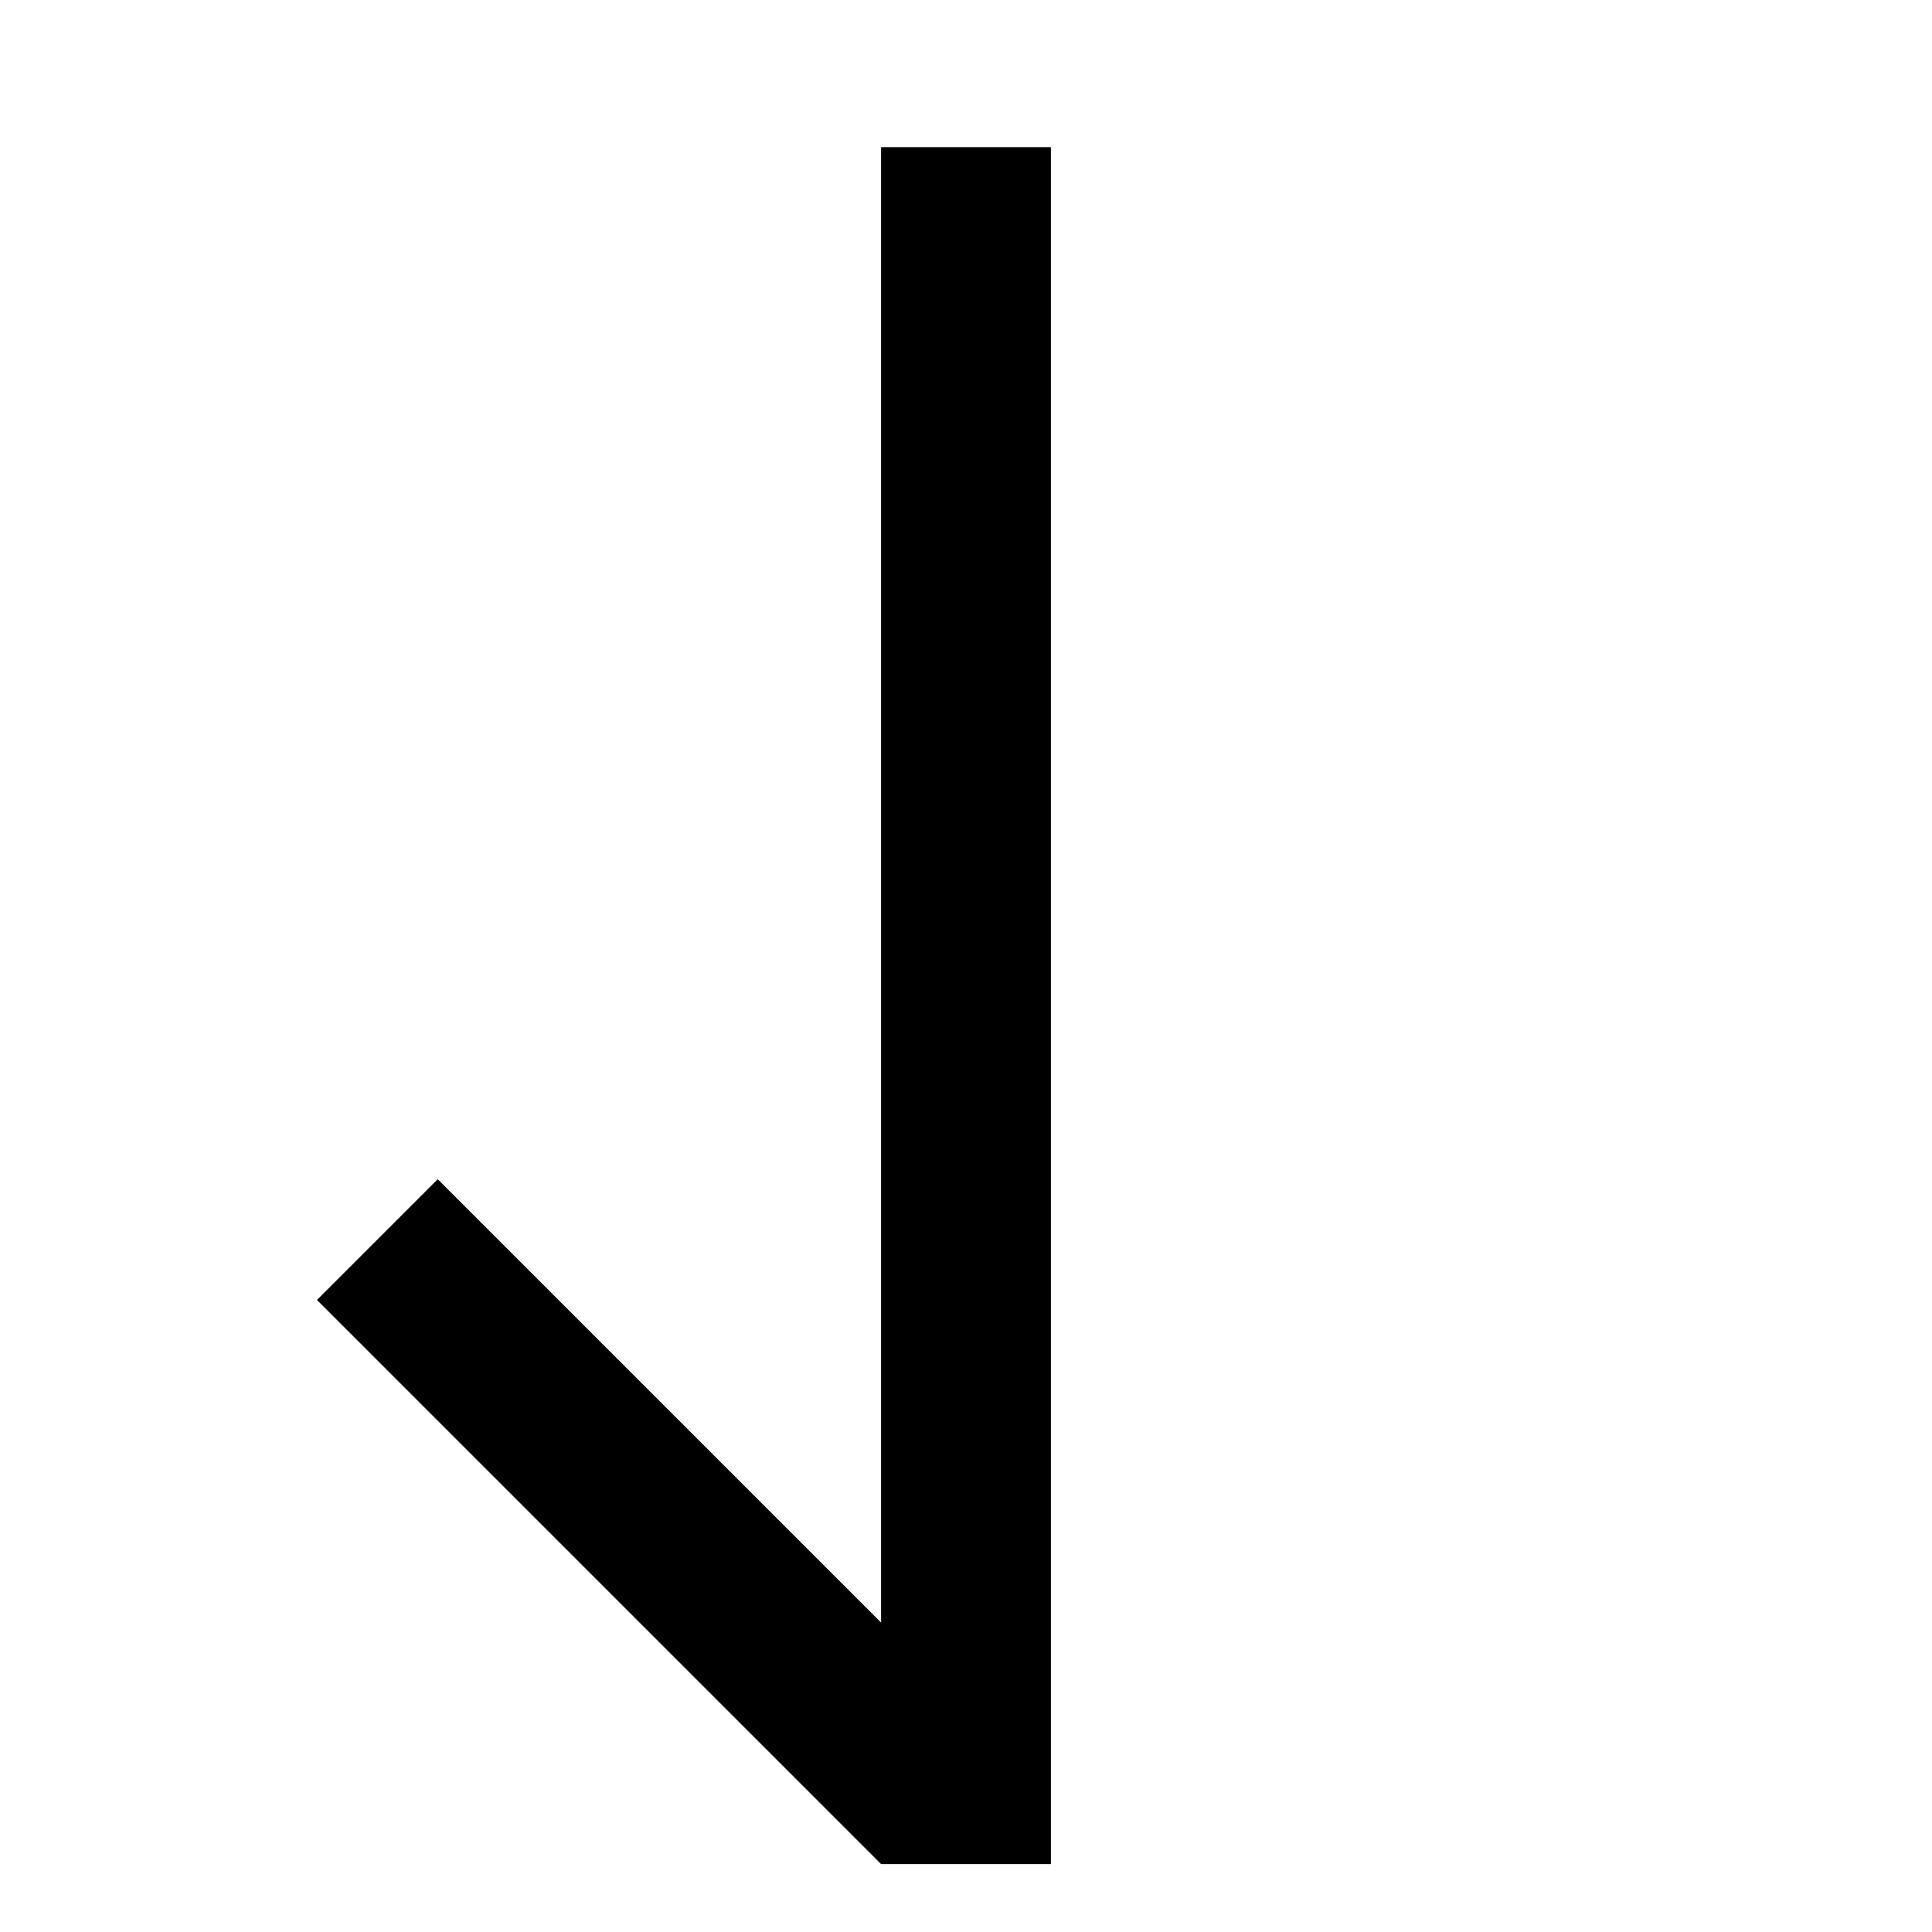
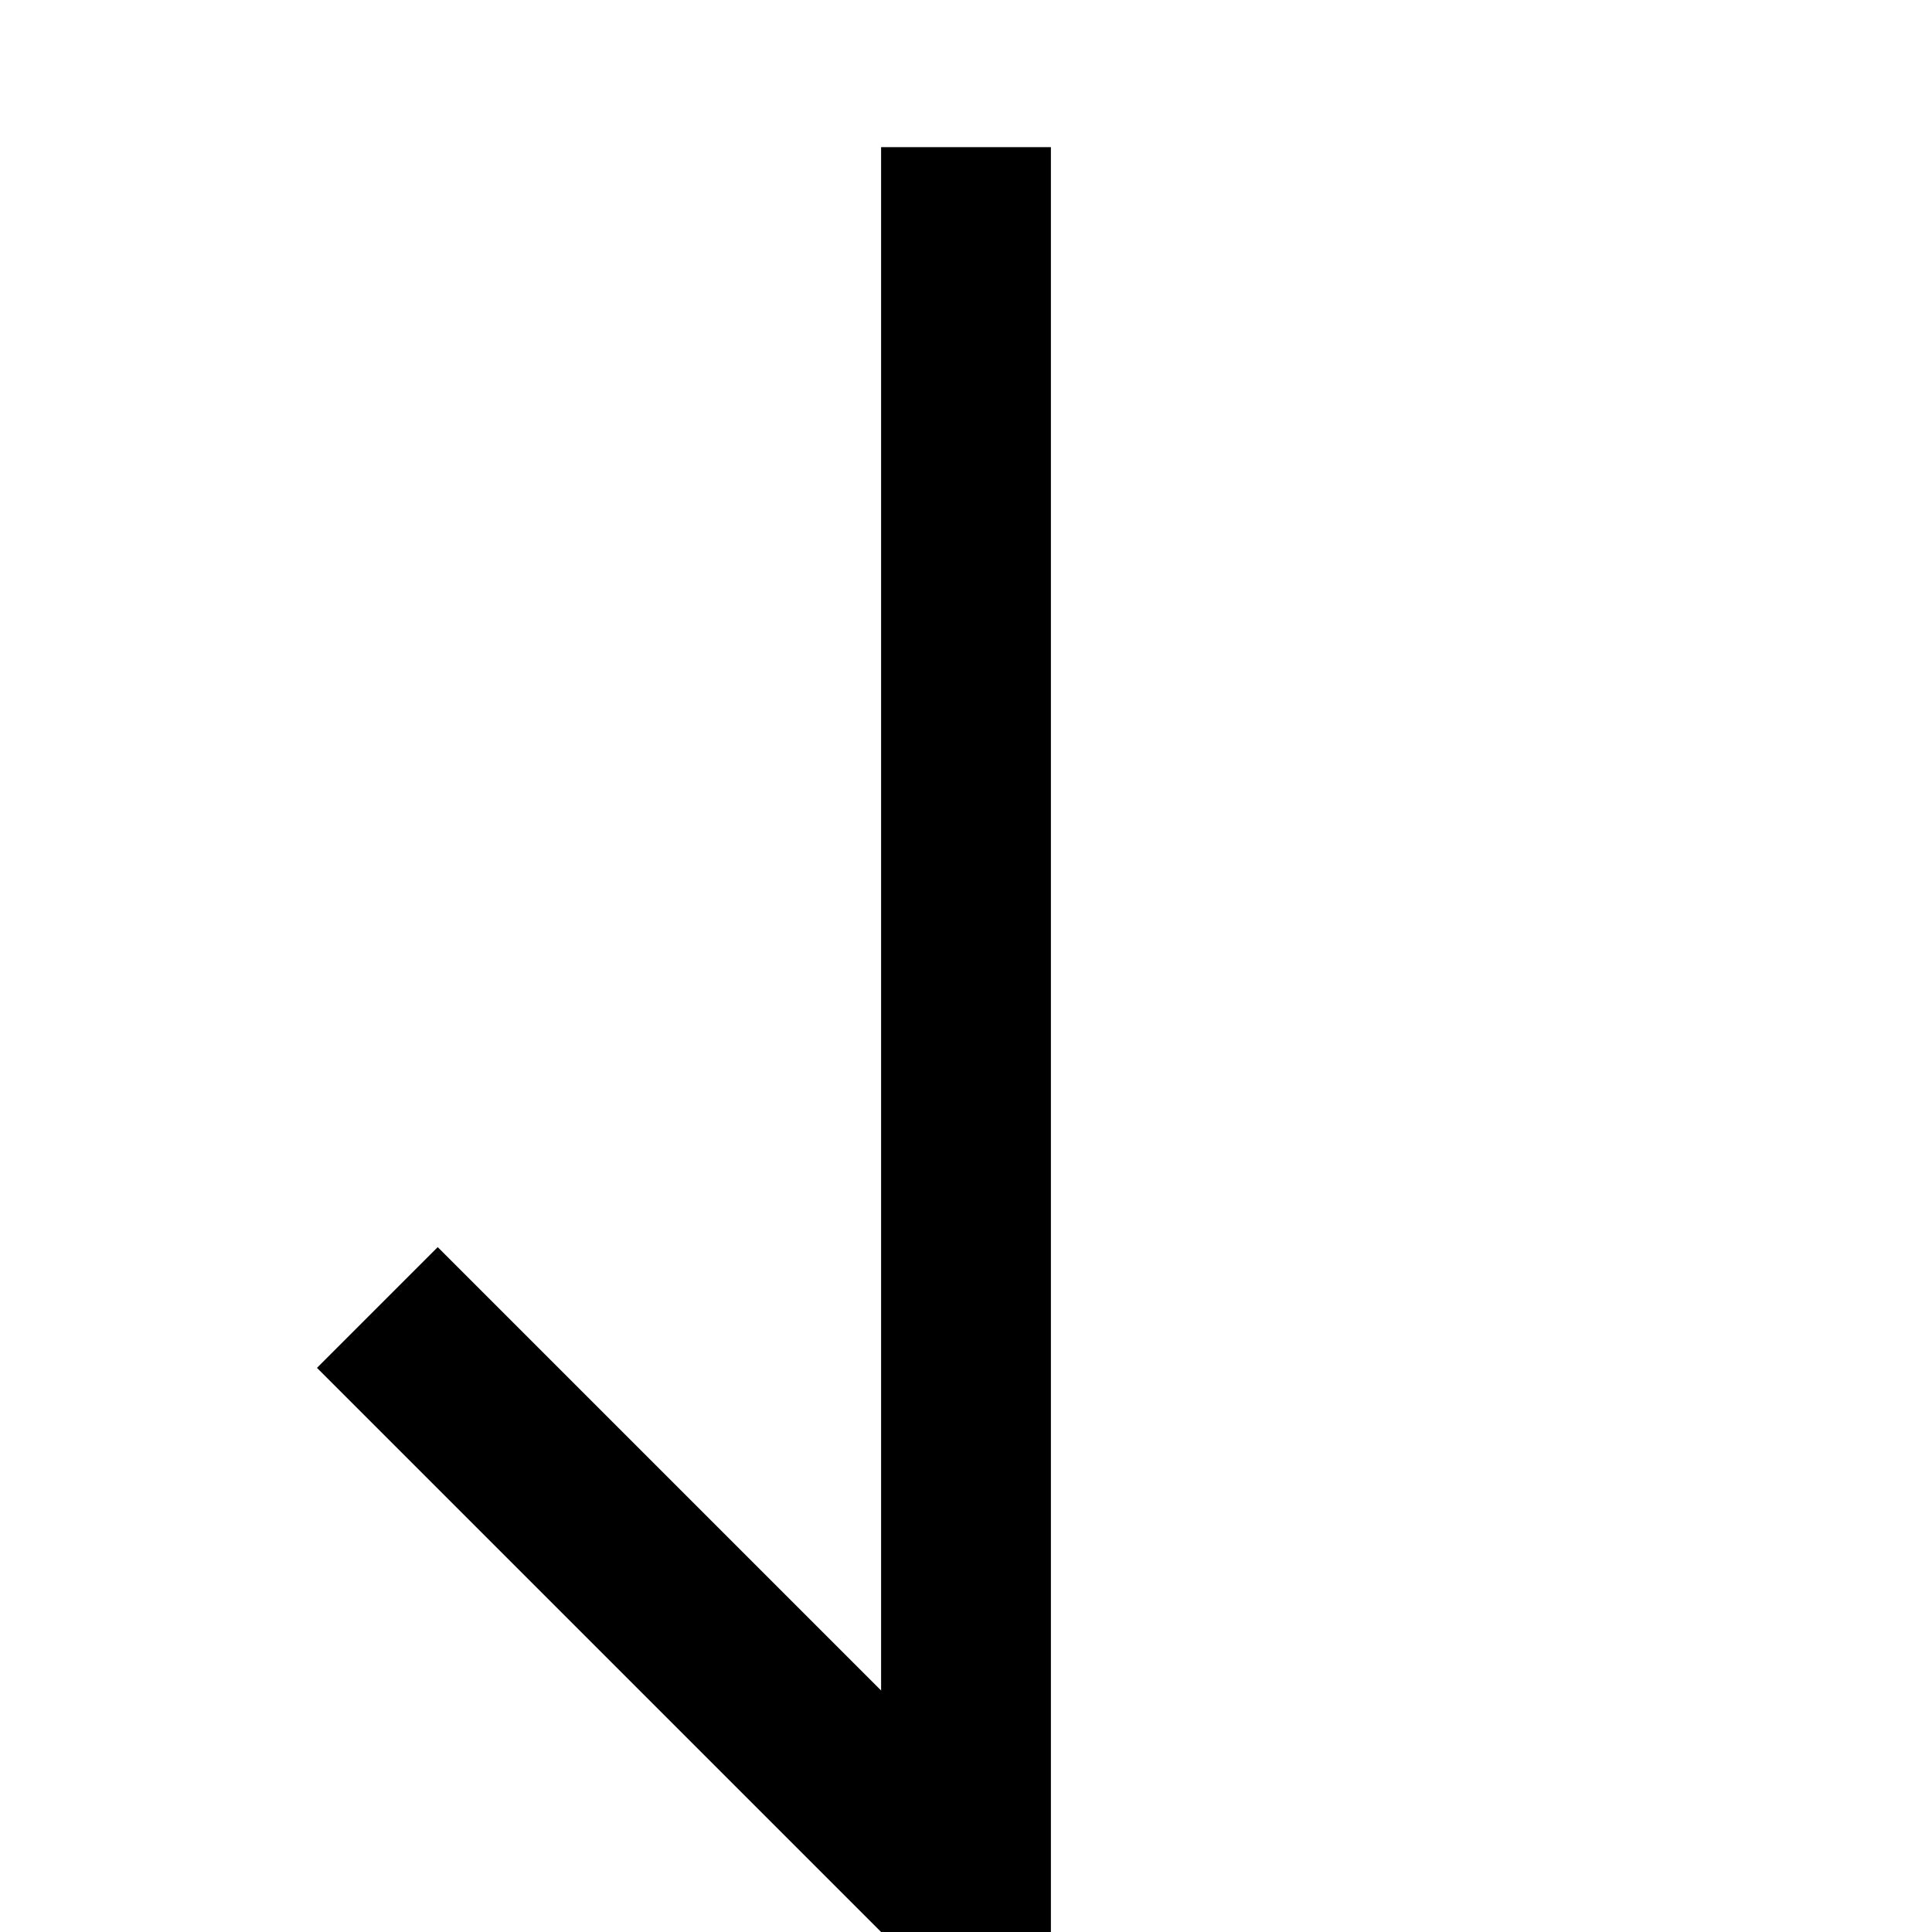
<svg xmlns="http://www.w3.org/2000/svg" width="2048" height="2048">
-   <path id="path1" fill="#000000" stroke="none" d="M 934 156 L 934 1720 L 464 1250 L 336 1378 L 934 1976 L 1114 1976 L 1114 156 Z" />
+   <path id="path1" fill="#000000" stroke="none" d="M 934 156 L 934 1792 L 464 1322 L 336 1450 L 934 2048 L 1114 2048 L 1114 156 Z" />
</svg>
